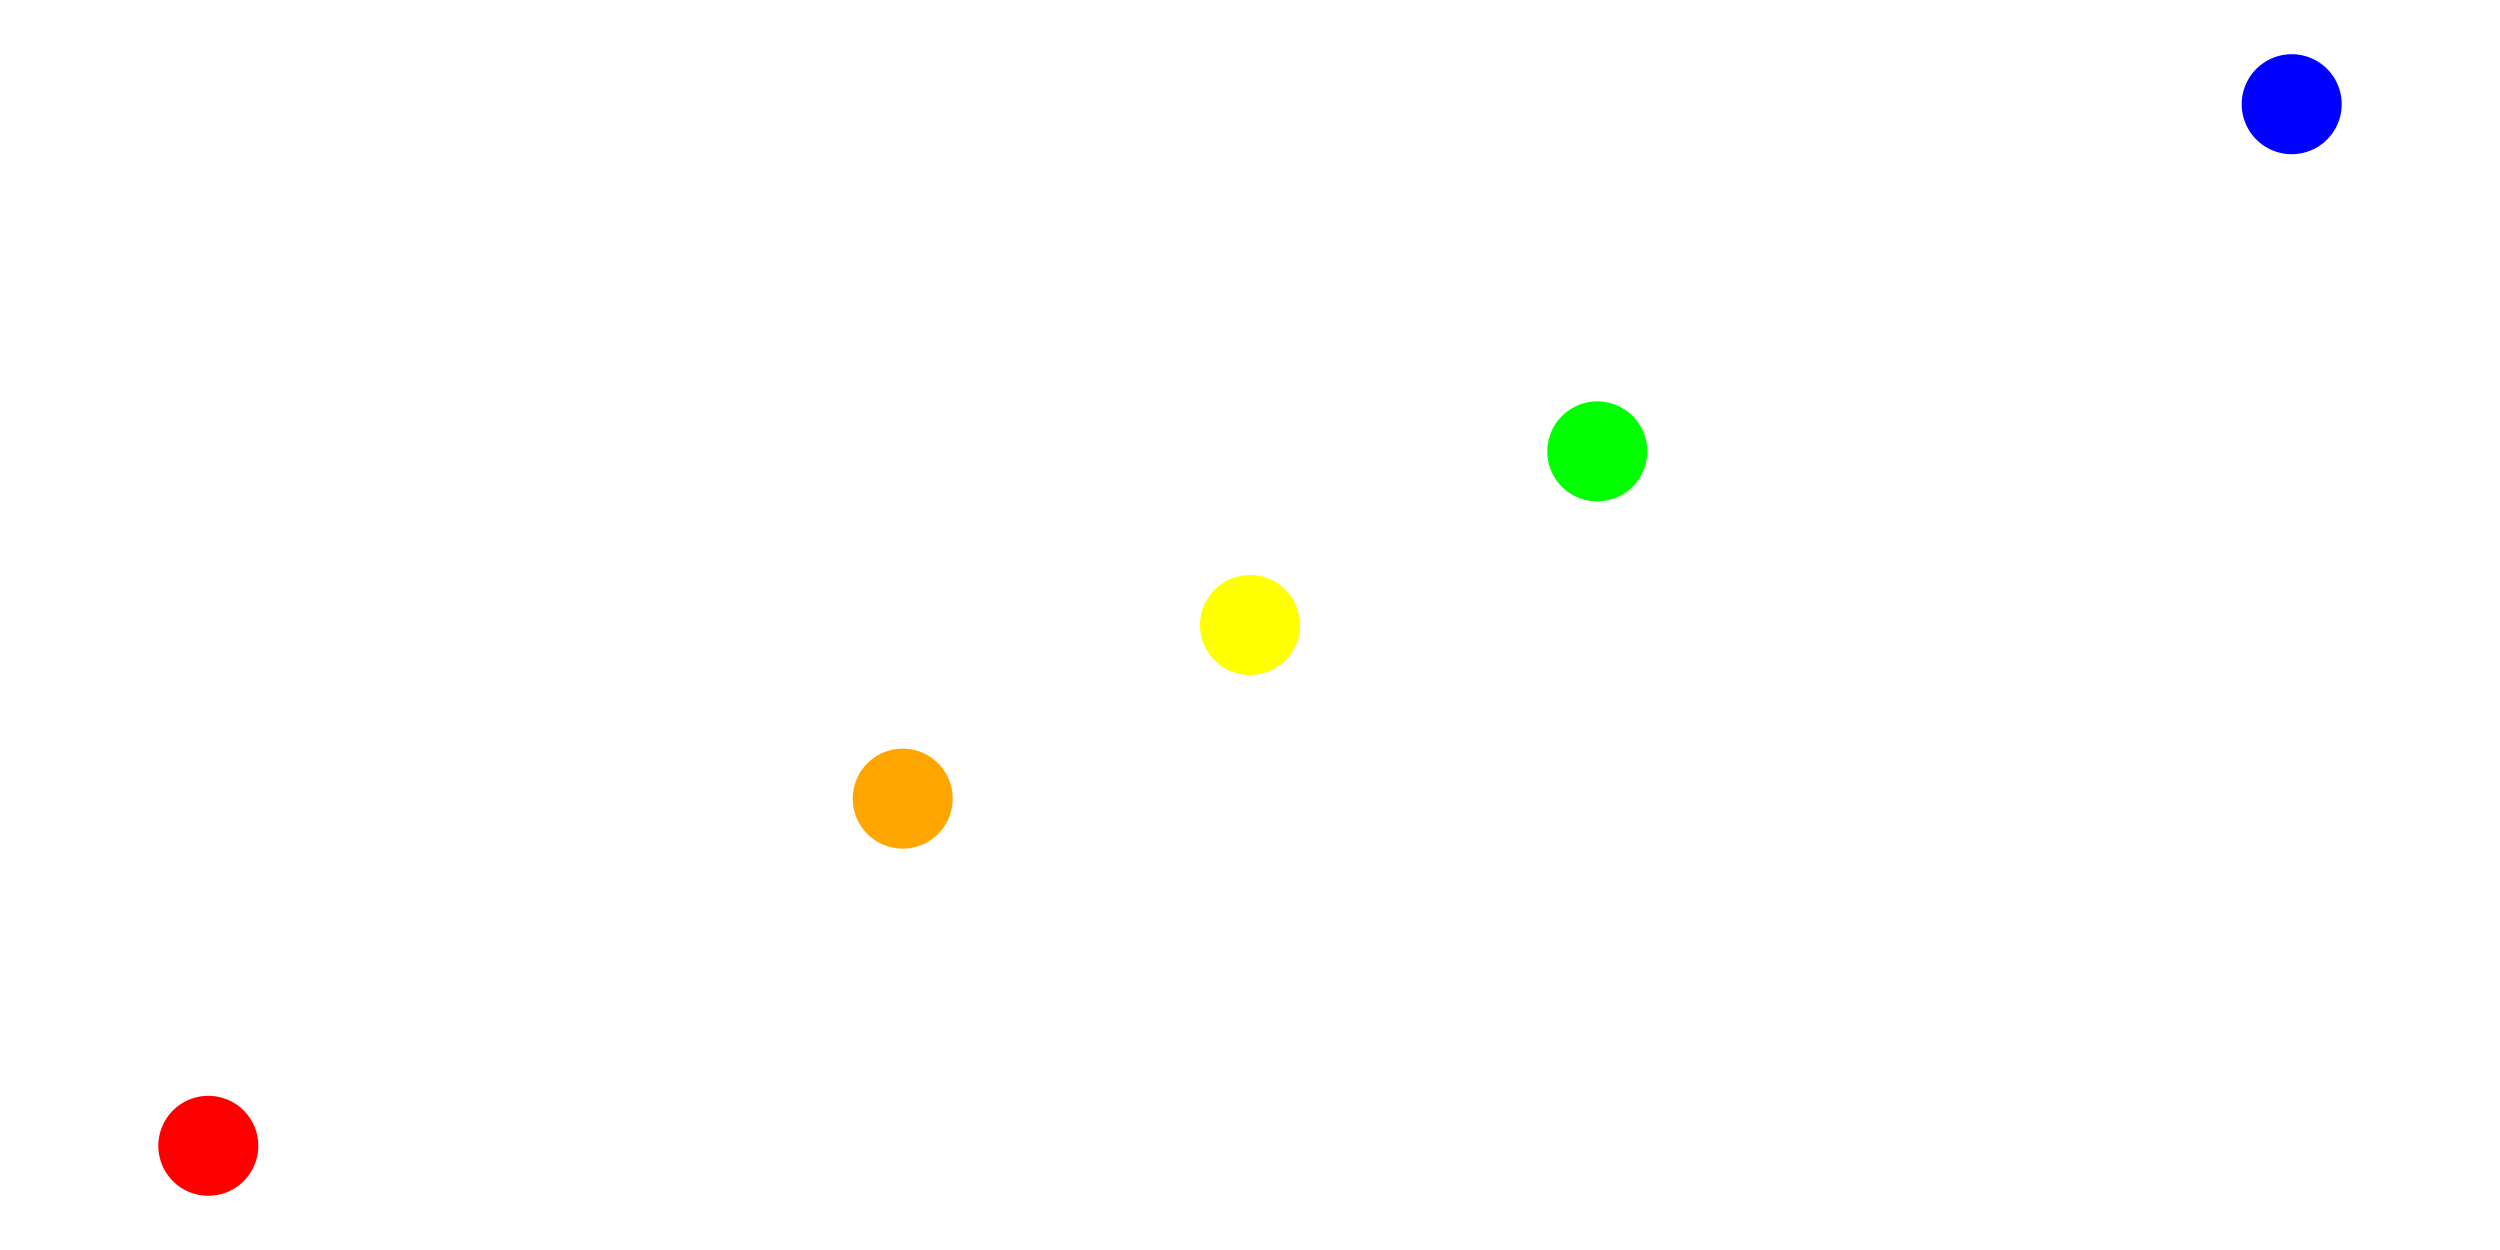
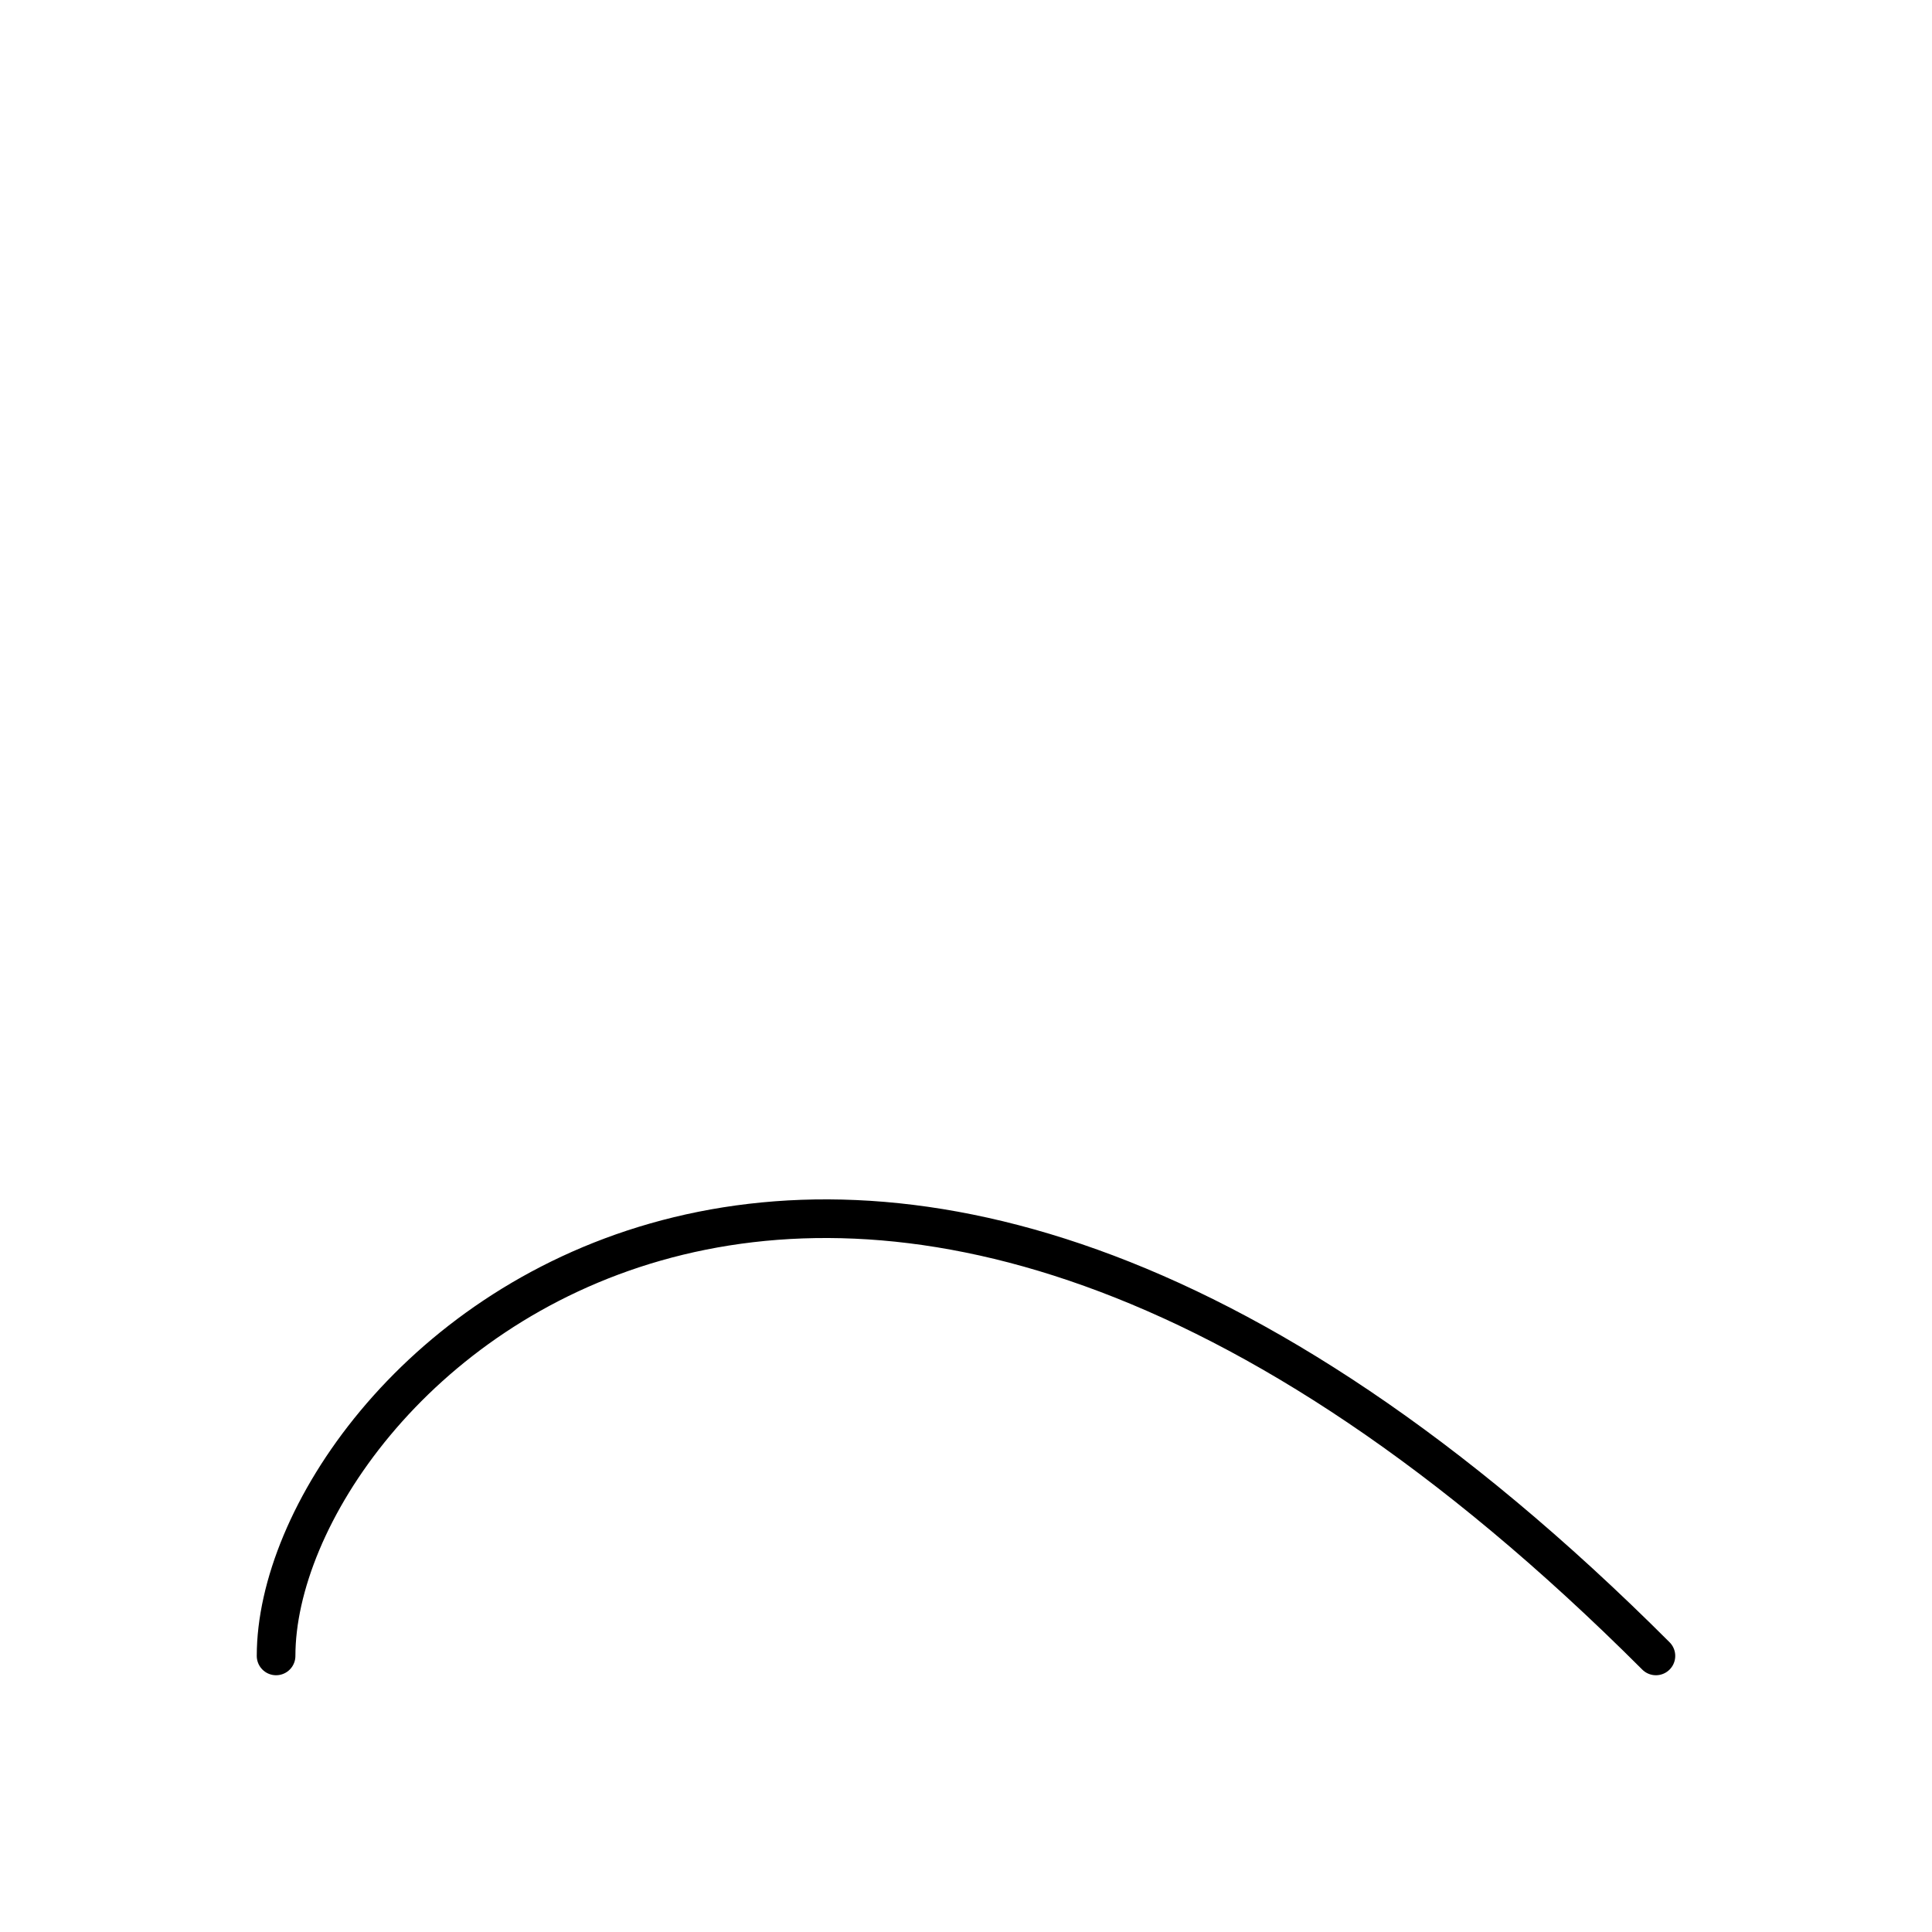
- <svg xmlns="http://www.w3.org/2000/svg" width="100pt" height="50pt" viewBox="0 0 100 50" version="1.1">
-   <g id="surface75">
-     <path style="fill-rule:evenodd;fill:rgb(100%,0%,0%);fill-opacity:1;stroke-width:4;stroke-linecap:round;stroke-linejoin:round;stroke:rgb(100%,0%,0%);stroke-opacity:1;stroke-miterlimit:10;" d="M 8.332 45.832 C 8.332 45.832 8.332 45.832 8.332 45.832 " />
-     <path style="fill-rule:evenodd;fill:rgb(100%,64.706%,0%);fill-opacity:1;stroke-width:4;stroke-linecap:round;stroke-linejoin:round;stroke:rgb(100%,64.706%,0%);stroke-opacity:1;stroke-miterlimit:10;" d="M 36.109 31.945 C 36.109 31.945 36.109 31.945 36.109 31.945 " />
-     <path style="fill-rule:evenodd;fill:rgb(100%,100%,0%);fill-opacity:1;stroke-width:4;stroke-linecap:round;stroke-linejoin:round;stroke:rgb(100%,100%,0%);stroke-opacity:1;stroke-miterlimit:10;" d="M 50 25 C 50 25 50 25 50 25 " />
-     <path style="fill-rule:evenodd;fill:rgb(0%,100%,0%);fill-opacity:1;stroke-width:4;stroke-linecap:round;stroke-linejoin:round;stroke:rgb(0%,100%,0%);stroke-opacity:1;stroke-miterlimit:10;" d="M 63.891 18.055 C 63.891 18.055 63.891 18.055 63.891 18.055 " />
-     <path style="fill-rule:evenodd;fill:rgb(0%,0%,100%);fill-opacity:1;stroke-width:4;stroke-linecap:round;stroke-linejoin:round;stroke:rgb(0%,0%,100%);stroke-opacity:1;stroke-miterlimit:10;" d="M 91.668 4.168 C 91.668 4.168 91.668 4.168 91.668 4.168 " />
+ <svg xmlns="http://www.w3.org/2000/svg" width="50pt" height="50pt" viewBox="0 0 50 50" version="1.1">
+   <g id="surface78">
+     <path style="fill:none;stroke-width:1;stroke-linecap:round;stroke-linejoin:round;stroke:rgb(0%,0%,0%);stroke-opacity:1;stroke-miterlimit:10;" d="M 7.145 42.855 C 7.145 35.715 21.43 21.43 42.855 42.855 " />
  </g>
</svg>
